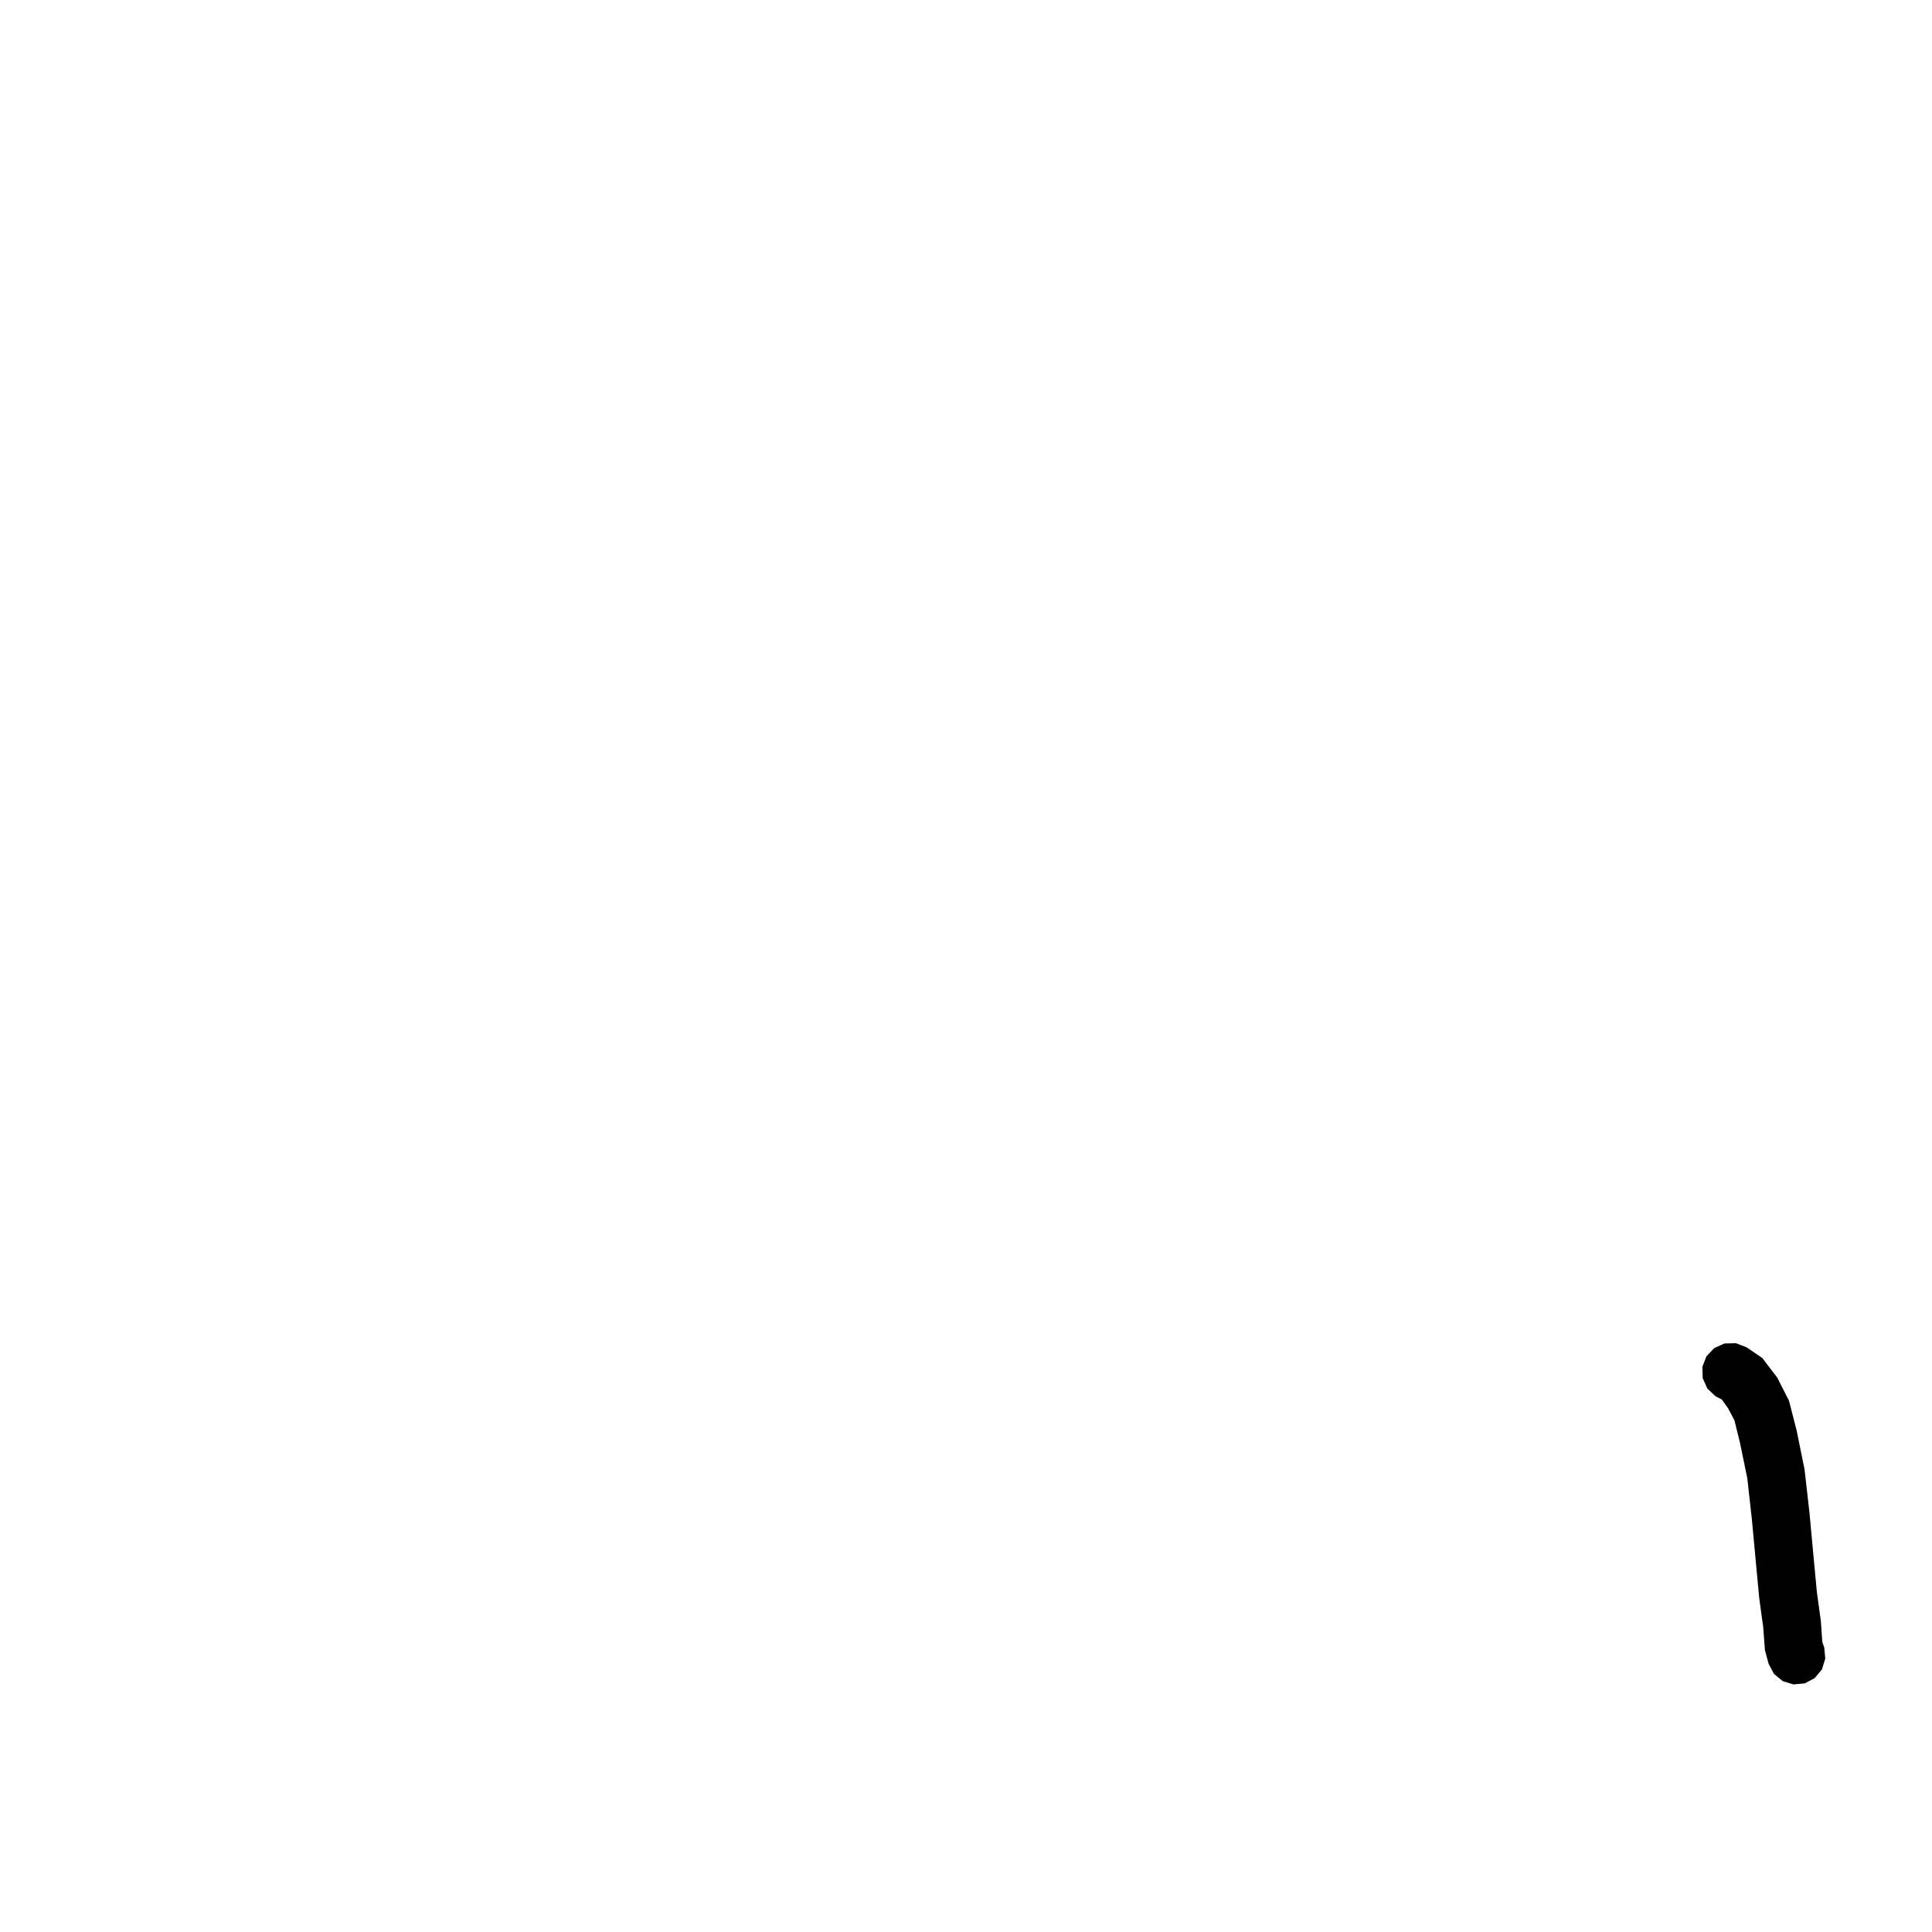
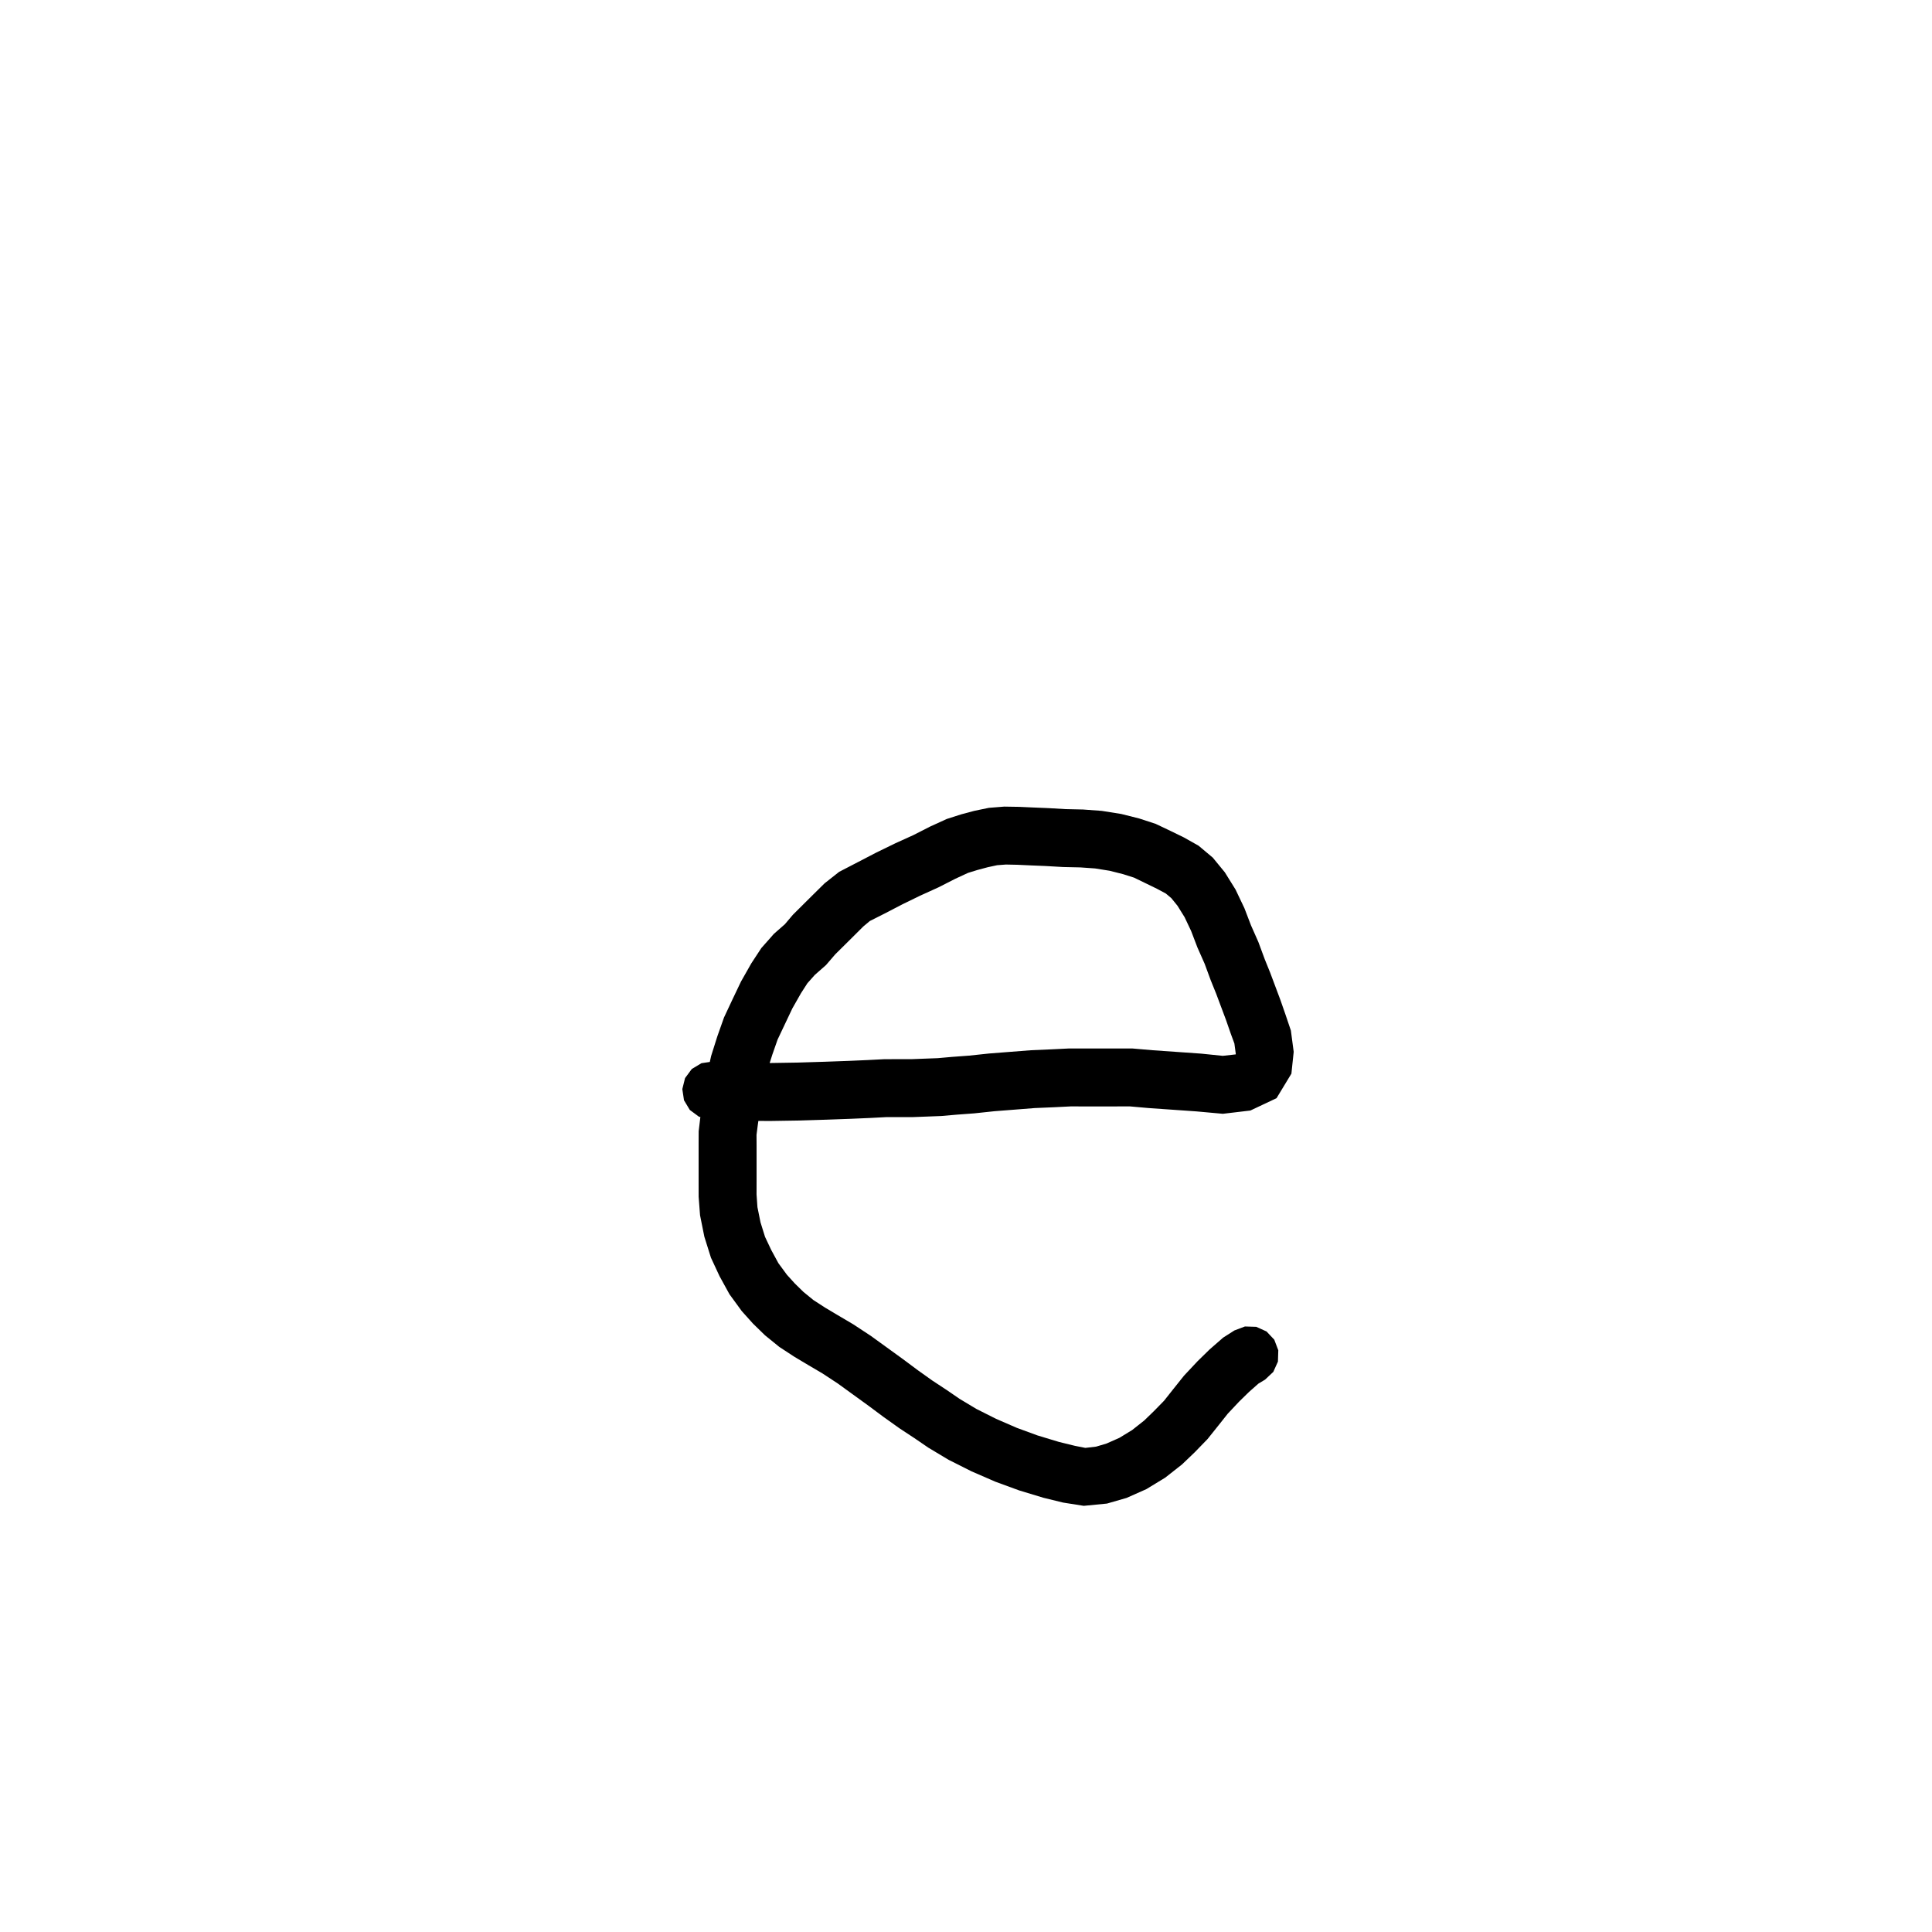
<svg xmlns="http://www.w3.org/2000/svg" viewBox="0 0 300 300" width="300" height="300">
-   <path d="M 266.378 216.808 L 267.362 217.313 L 268.317 218.649 L 269.321 220.537 L 270.201 224.11 L 271.318 229.55 L 272.026 235.875 L 272.605 242.118 L 273.179 248.223 L 273.796 252.702 L 274.055 256.232 L 274.638 258.367 L 275.458 259.919 L 276.809 261.04 L 278.487 261.558 L 280.235 261.395 L 281.788 260.575 L 282.909 259.223 L 283.427 257.546 L 283.263 255.797 L 282.968 254.985 L 282.742 251.725 L 282.122 247.216 L 281.566 241.283 L 280.979 234.954 L 280.211 228.168 L 278.983 222.14 L 277.794 217.505 L 275.968 213.908 L 273.643 210.867 L 271.184 209.198 L 269.545 208.568 L 267.79 208.613 L 266.186 209.327 L 264.976 210.6 L 264.346 212.239 L 264.392 213.994 L 265.105 215.598 Z" fill="black" fill-rule="nonzero" />
+   <path d="M 110.232 173.822 L 114.532 174.025 L 119.471 174.067 L 124.086 173.994 L 128.397 173.861 L 132.083 173.728 L 135.169 173.594 L 137.61 173.466 L 139.603 173.467 L 141.653 173.466 L 143.9 173.381 L 146.178 173.292 L 148.54 173.086 L 151.279 172.882 L 154.415 172.549 L 157.545 172.305 L 160.66 172.06 L 163.663 171.932 L 166.244 171.803 L 168.471 171.805 L 170.757 171.805 L 173.043 171.805 L 175.441 171.8 L 178.313 172.054 L 182.086 172.318 L 185.768 172.576 L 189.886 172.949 L 194.159 172.442 L 198.219 170.526 L 200.528 166.717 L 200.884 163.328 L 200.448 160.022 L 199.619 157.566 L 198.826 155.289 L 198.031 153.167 L 197.235 151.042 L 196.396 148.969 L 195.401 146.279 L 194.253 143.685 L 193.231 141.02 L 191.852 138.124 L 190.186 135.446 L 188.319 133.171 L 186.114 131.321 L 183.833 130.036 L 181.768 129.029 L 179.442 127.925 L 176.871 127.086 L 174.099 126.392 L 171.081 125.912 L 168.176 125.7 L 165.438 125.638 L 162.772 125.483 L 160.395 125.385 L 158.237 125.287 L 155.936 125.25 L 153.551 125.441 L 151.31 125.903 L 149.272 126.447 L 147.019 127.168 L 144.426 128.35 L 141.828 129.675 L 139.031 130.944 L 136.097 132.372 L 133.234 133.859 L 130.301 135.38 L 128.042 137.163 L 126.329 138.854 L 124.784 140.387 L 123.114 142.05 L 121.873 143.515 L 120.173 145.006 L 118.214 147.223 L 116.669 149.579 L 115.059 152.42 L 113.757 155.15 L 112.423 157.994 L 111.39 160.914 L 110.425 163.969 L 109.835 166.627 L 109.332 169.165 L 109.029 171.535 L 108.744 173.523 L 108.489 175.662 L 108.481 177.721 L 108.481 179.539 L 108.481 181.395 L 108.481 183.533 L 108.484 185.827 L 108.703 188.708 L 109.372 192.037 L 110.395 195.293 L 111.728 198.161 L 113.271 200.969 L 115.184 203.591 L 116.934 205.539 L 118.792 207.348 L 121.009 209.148 L 123.358 210.685 L 125.527 211.979 L 127.722 213.271 L 130.092 214.829 L 132.454 216.541 L 134.875 218.294 L 137.235 220.052 L 139.683 221.795 L 141.994 223.317 L 144.18 224.811 L 147.31 226.684 L 150.864 228.472 L 154.558 230.076 L 158.265 231.434 L 162.044 232.578 L 165.074 233.319 L 168.286 233.825 L 171.887 233.474 L 174.937 232.596 L 178.003 231.234 L 180.932 229.45 L 183.539 227.4 L 185.504 225.521 L 187.502 223.462 L 189.211 221.326 L 190.649 219.513 L 192.396 217.656 L 193.935 216.15 L 195.405 214.849 L 196.437 214.229 L 197.716 213.027 L 198.438 211.426 L 198.492 209.671 L 197.871 208.029 L 196.668 206.75 L 195.068 206.028 L 193.313 205.974 L 191.671 206.595 L 189.927 207.708 L 187.818 209.549 L 185.957 211.368 L 183.856 213.609 L 182.17 215.719 L 180.754 217.507 L 179.159 219.138 L 177.658 220.588 L 175.797 222.059 L 173.818 223.267 L 171.812 224.156 L 170.195 224.634 L 168.534 224.828 L 166.925 224.511 L 164.448 223.905 L 161.116 222.897 L 157.902 221.72 L 154.676 220.319 L 151.633 218.79 L 149.005 217.213 L 147.008 215.843 L 144.774 214.373 L 142.535 212.778 L 140.202 211.04 L 137.733 209.251 L 135.204 207.422 L 132.493 205.639 L 130.115 204.236 L 128.122 203.05 L 126.308 201.873 L 124.768 200.618 L 123.421 199.3 L 122.196 197.95 L 120.869 196.145 L 119.754 194.09 L 118.791 192.052 L 118.091 189.804 L 117.613 187.438 L 117.477 185.475 L 117.481 183.533 L 117.481 181.395 L 117.481 179.539 L 117.481 177.721 L 117.472 176.219 L 117.665 174.714 L 117.948 172.735 L 118.214 170.62 L 118.644 168.474 L 119.109 166.333 L 119.927 163.763 L 120.746 161.42 L 121.892 159.001 L 123.038 156.583 L 124.376 154.227 L 125.372 152.679 L 126.53 151.377 L 128.258 149.858 L 129.704 148.18 L 131.123 146.776 L 132.668 145.243 L 134.045 143.869 L 135.069 143.013 L 137.362 141.857 L 140.142 140.412 L 142.861 139.088 L 145.728 137.786 L 148.359 136.446 L 150.318 135.541 L 151.791 135.087 L 153.396 134.658 L 154.829 134.35 L 156.191 134.246 L 157.949 134.282 L 160.006 134.377 L 162.322 134.472 L 165.076 134.631 L 167.757 134.69 L 170.045 134.852 L 172.305 135.212 L 174.405 135.742 L 176.102 136.282 L 177.853 137.133 L 179.685 138.023 L 181.032 138.749 L 181.88 139.46 L 182.838 140.642 L 183.946 142.424 L 184.957 144.562 L 185.934 147.118 L 187.061 149.662 L 187.996 152.202 L 188.849 154.31 L 189.603 156.325 L 190.36 158.344 L 191.12 160.529 L 191.676 162.038 L 191.889 163.622 L 191.885 164.206 L 192.469 163.602 L 191.948 163.718 L 189.871 163.949 L 186.512 163.607 L 182.716 163.34 L 179.011 163.081 L 175.861 162.81 L 173.043 162.805 L 170.757 162.805 L 168.471 162.805 L 166.007 162.806 L 163.25 162.942 L 160.112 163.077 L 156.844 163.332 L 153.59 163.587 L 150.459 163.919 L 147.816 164.115 L 145.606 164.311 L 143.555 164.388 L 141.472 164.468 L 139.603 164.467 L 137.355 164.469 L 134.744 164.604 L 131.729 164.735 L 128.098 164.866 L 123.877 164.996 L 119.44 165.067 L 114.772 165.028 L 110.659 164.832 L 108.923 165.092 L 107.418 165.997 L 106.374 167.409 L 105.95 169.113 L 106.211 170.849 L 107.116 172.354 L 108.528 173.398 Z" fill="black" fill-rule="nonzero" />
</svg>
